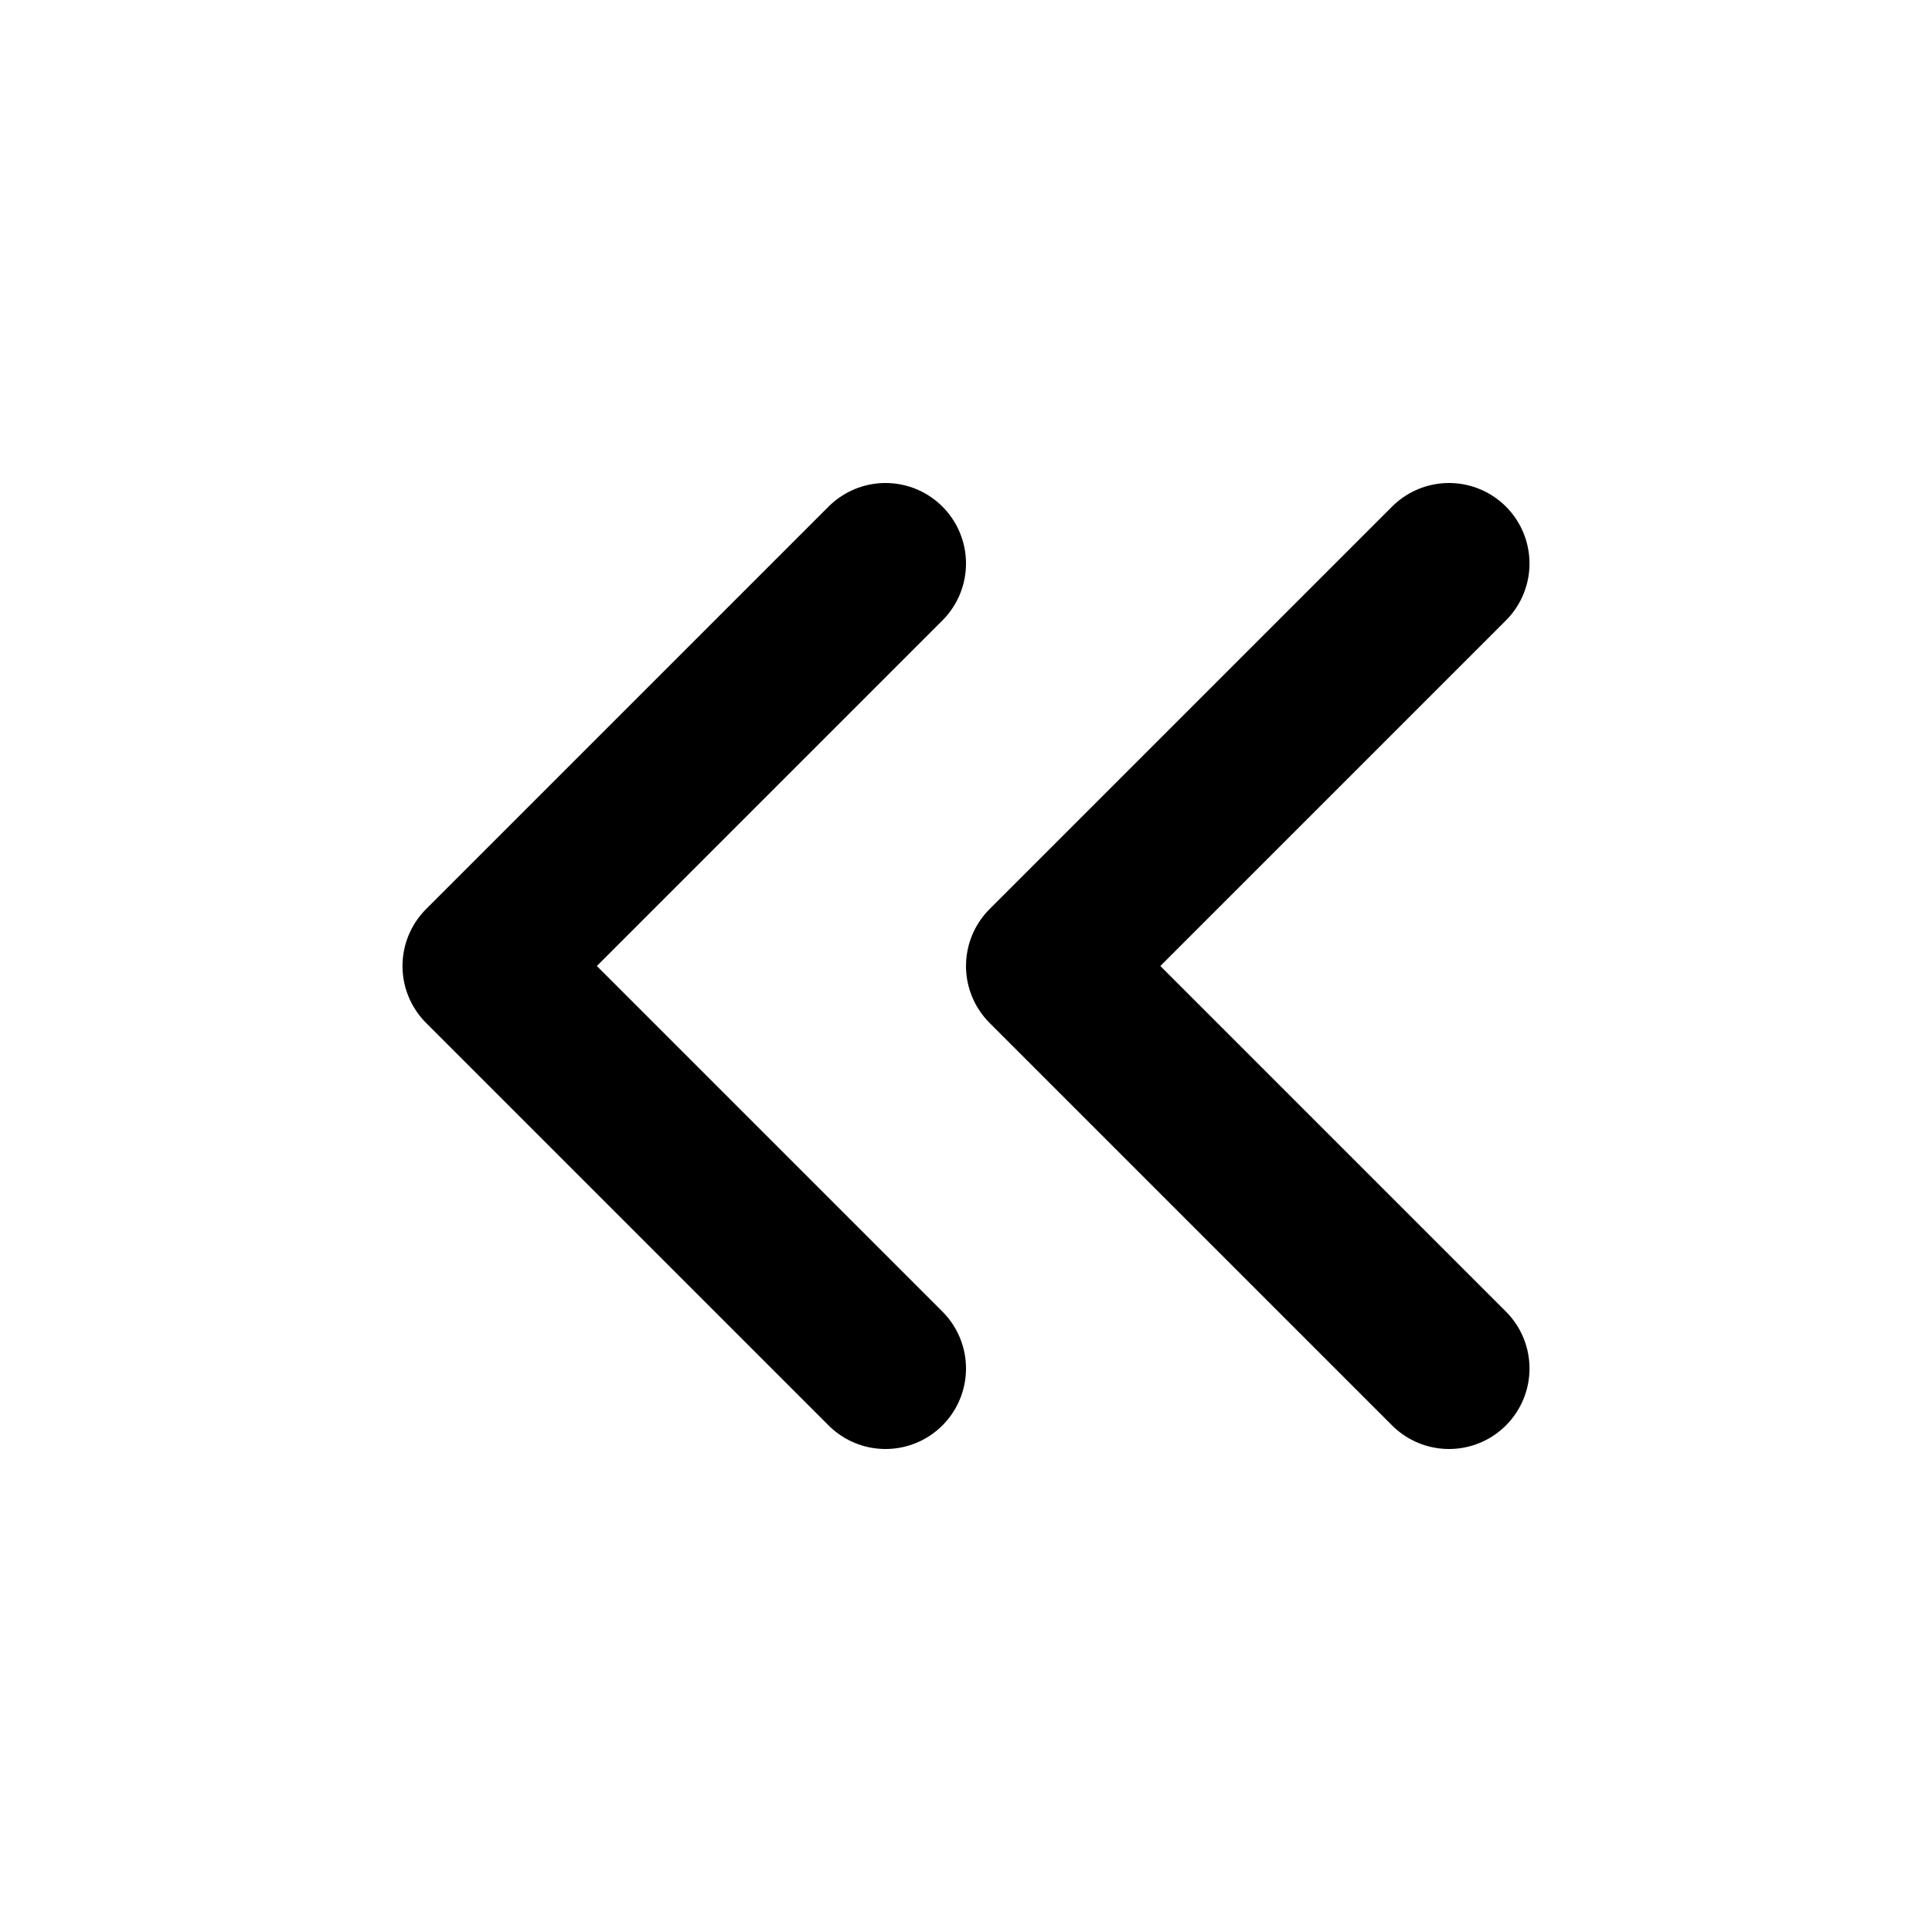
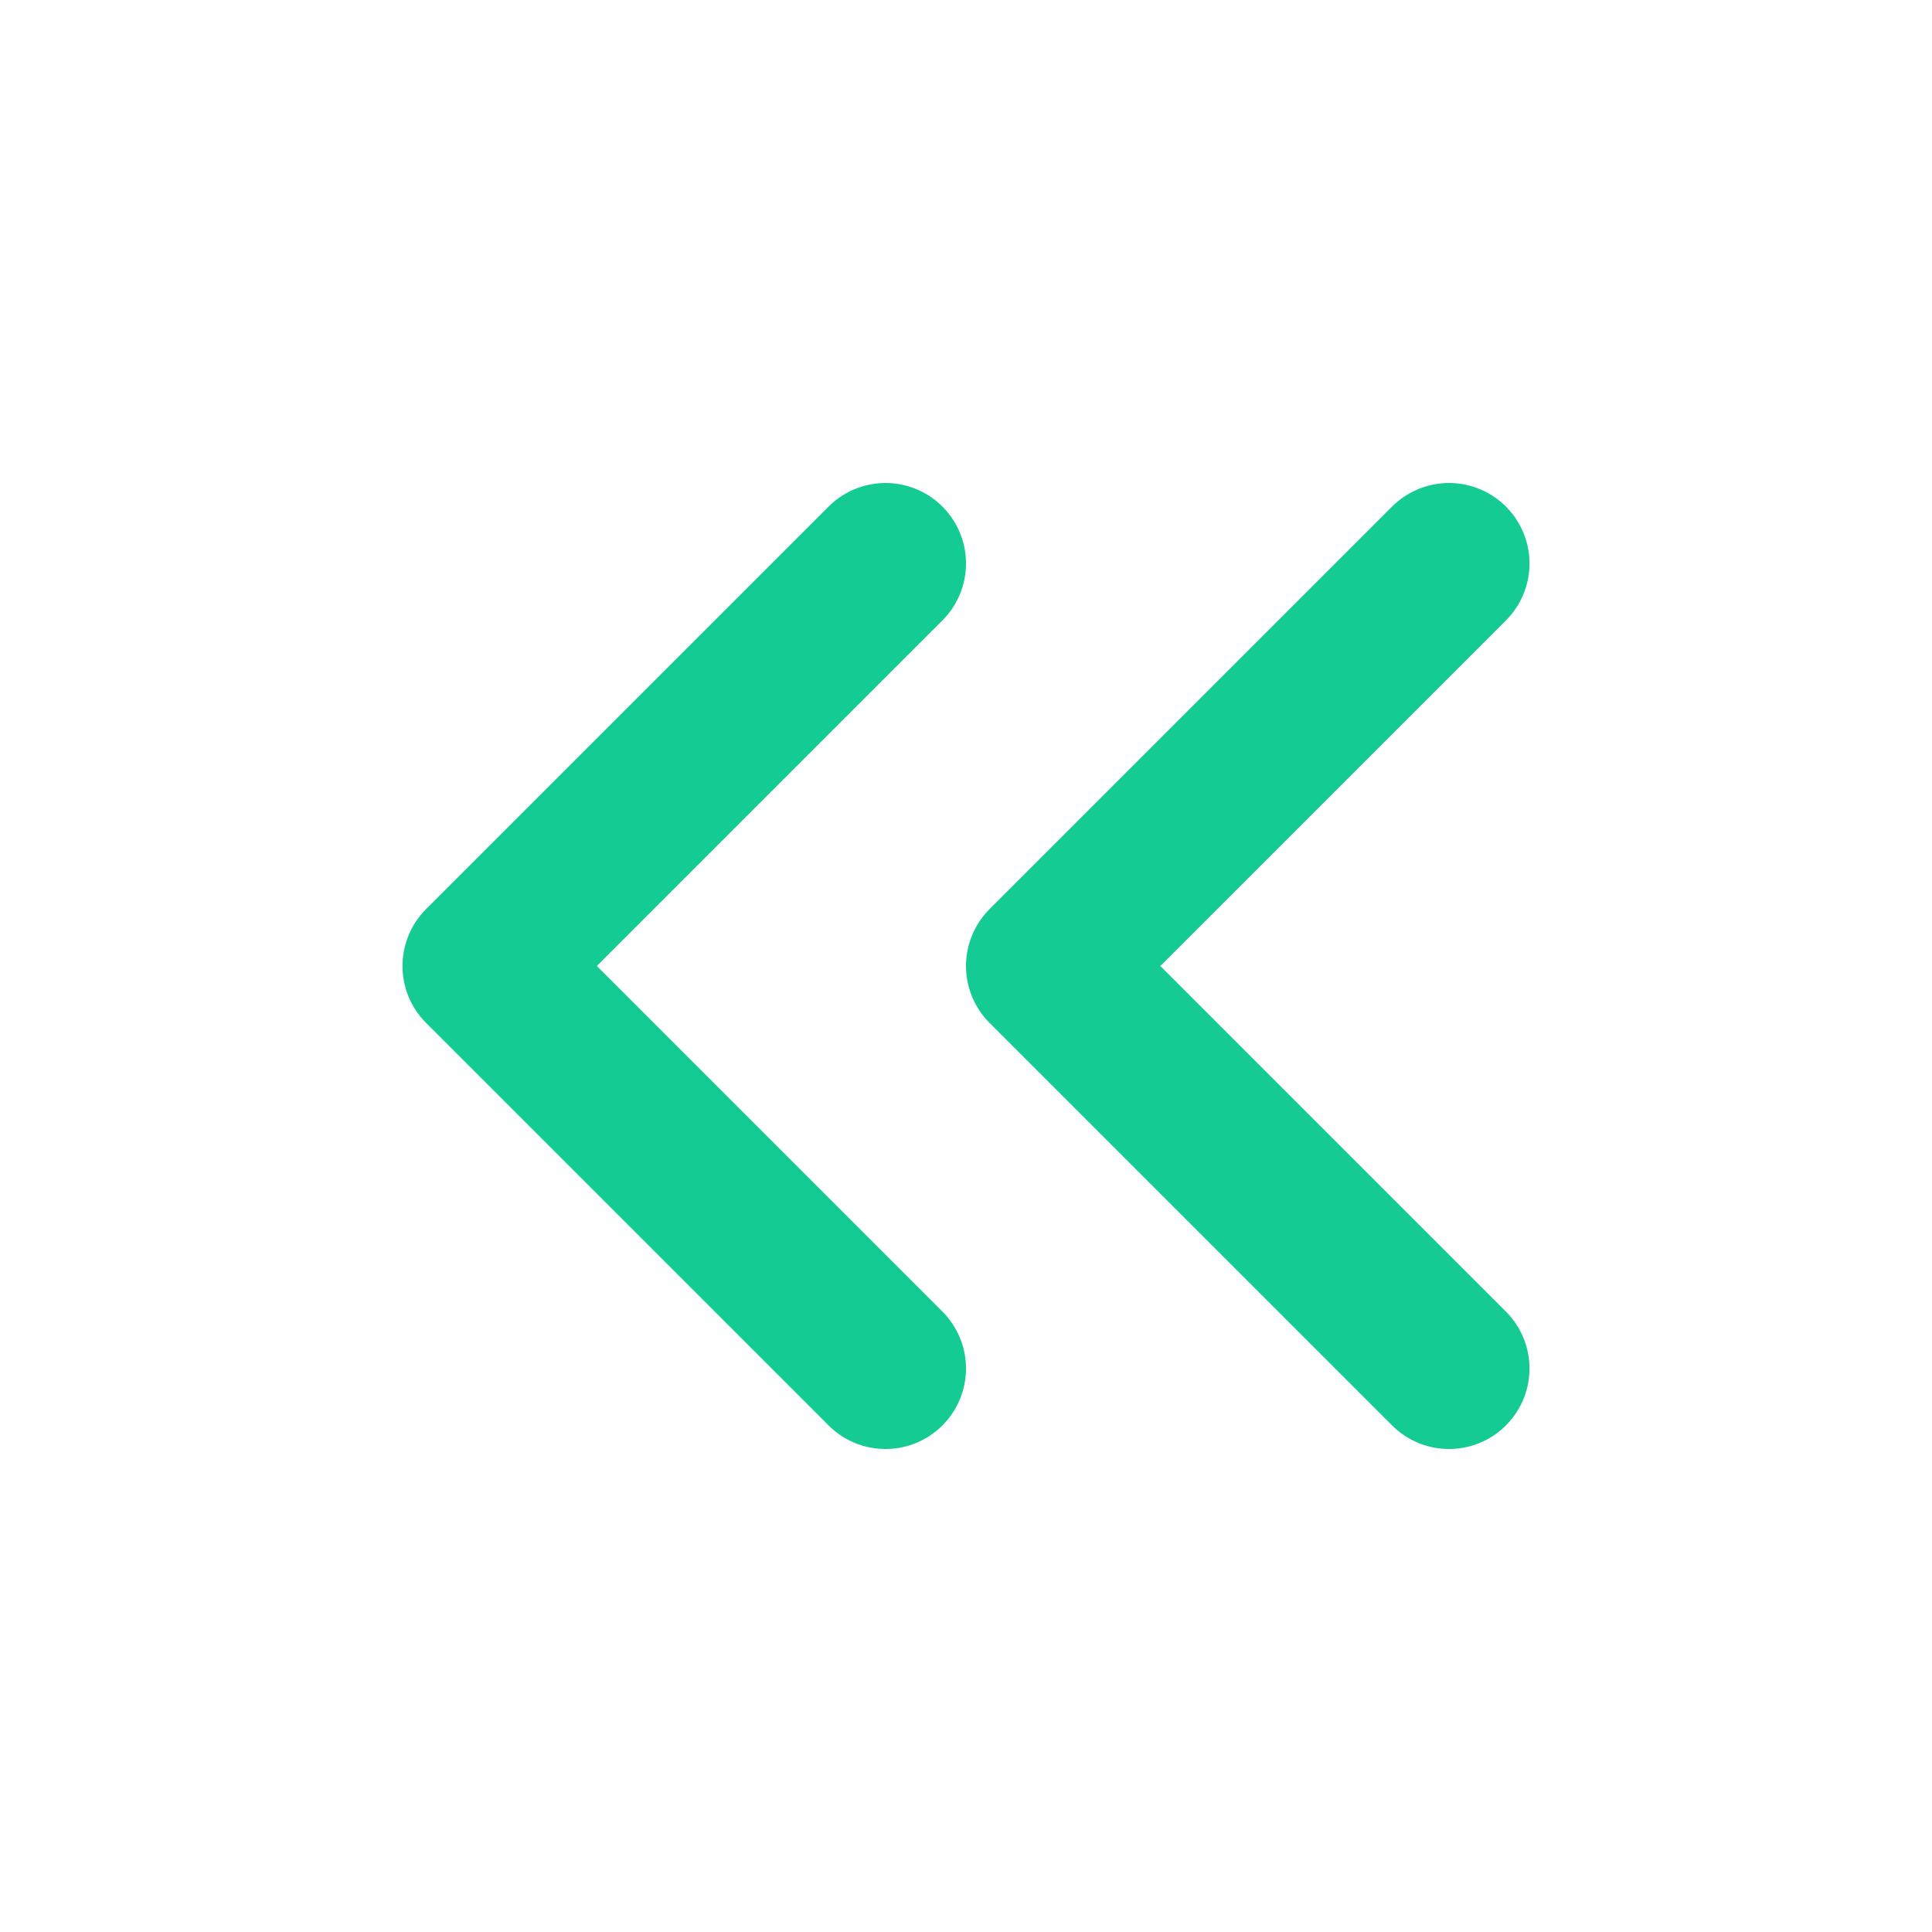
- <svg xmlns="http://www.w3.org/2000/svg" width="24" height="24" viewBox="0 0 24 24" fill="none" stroke="currentColor" stroke-width="2" stroke-linecap="round" stroke-linejoin="round" class="feather feather-chevrons-left">
+ <svg xmlns="http://www.w3.org/2000/svg" width="24" height="24" viewBox="0 0 24 24" fill="none" stroke="#13cb93" stroke-width="2" stroke-linecap="round" stroke-linejoin="round" class="feather feather-chevrons-left">
  <polyline points="11 17 6 12 11 7" />
  <polyline points="18 17 13 12 18 7" />
</svg>
